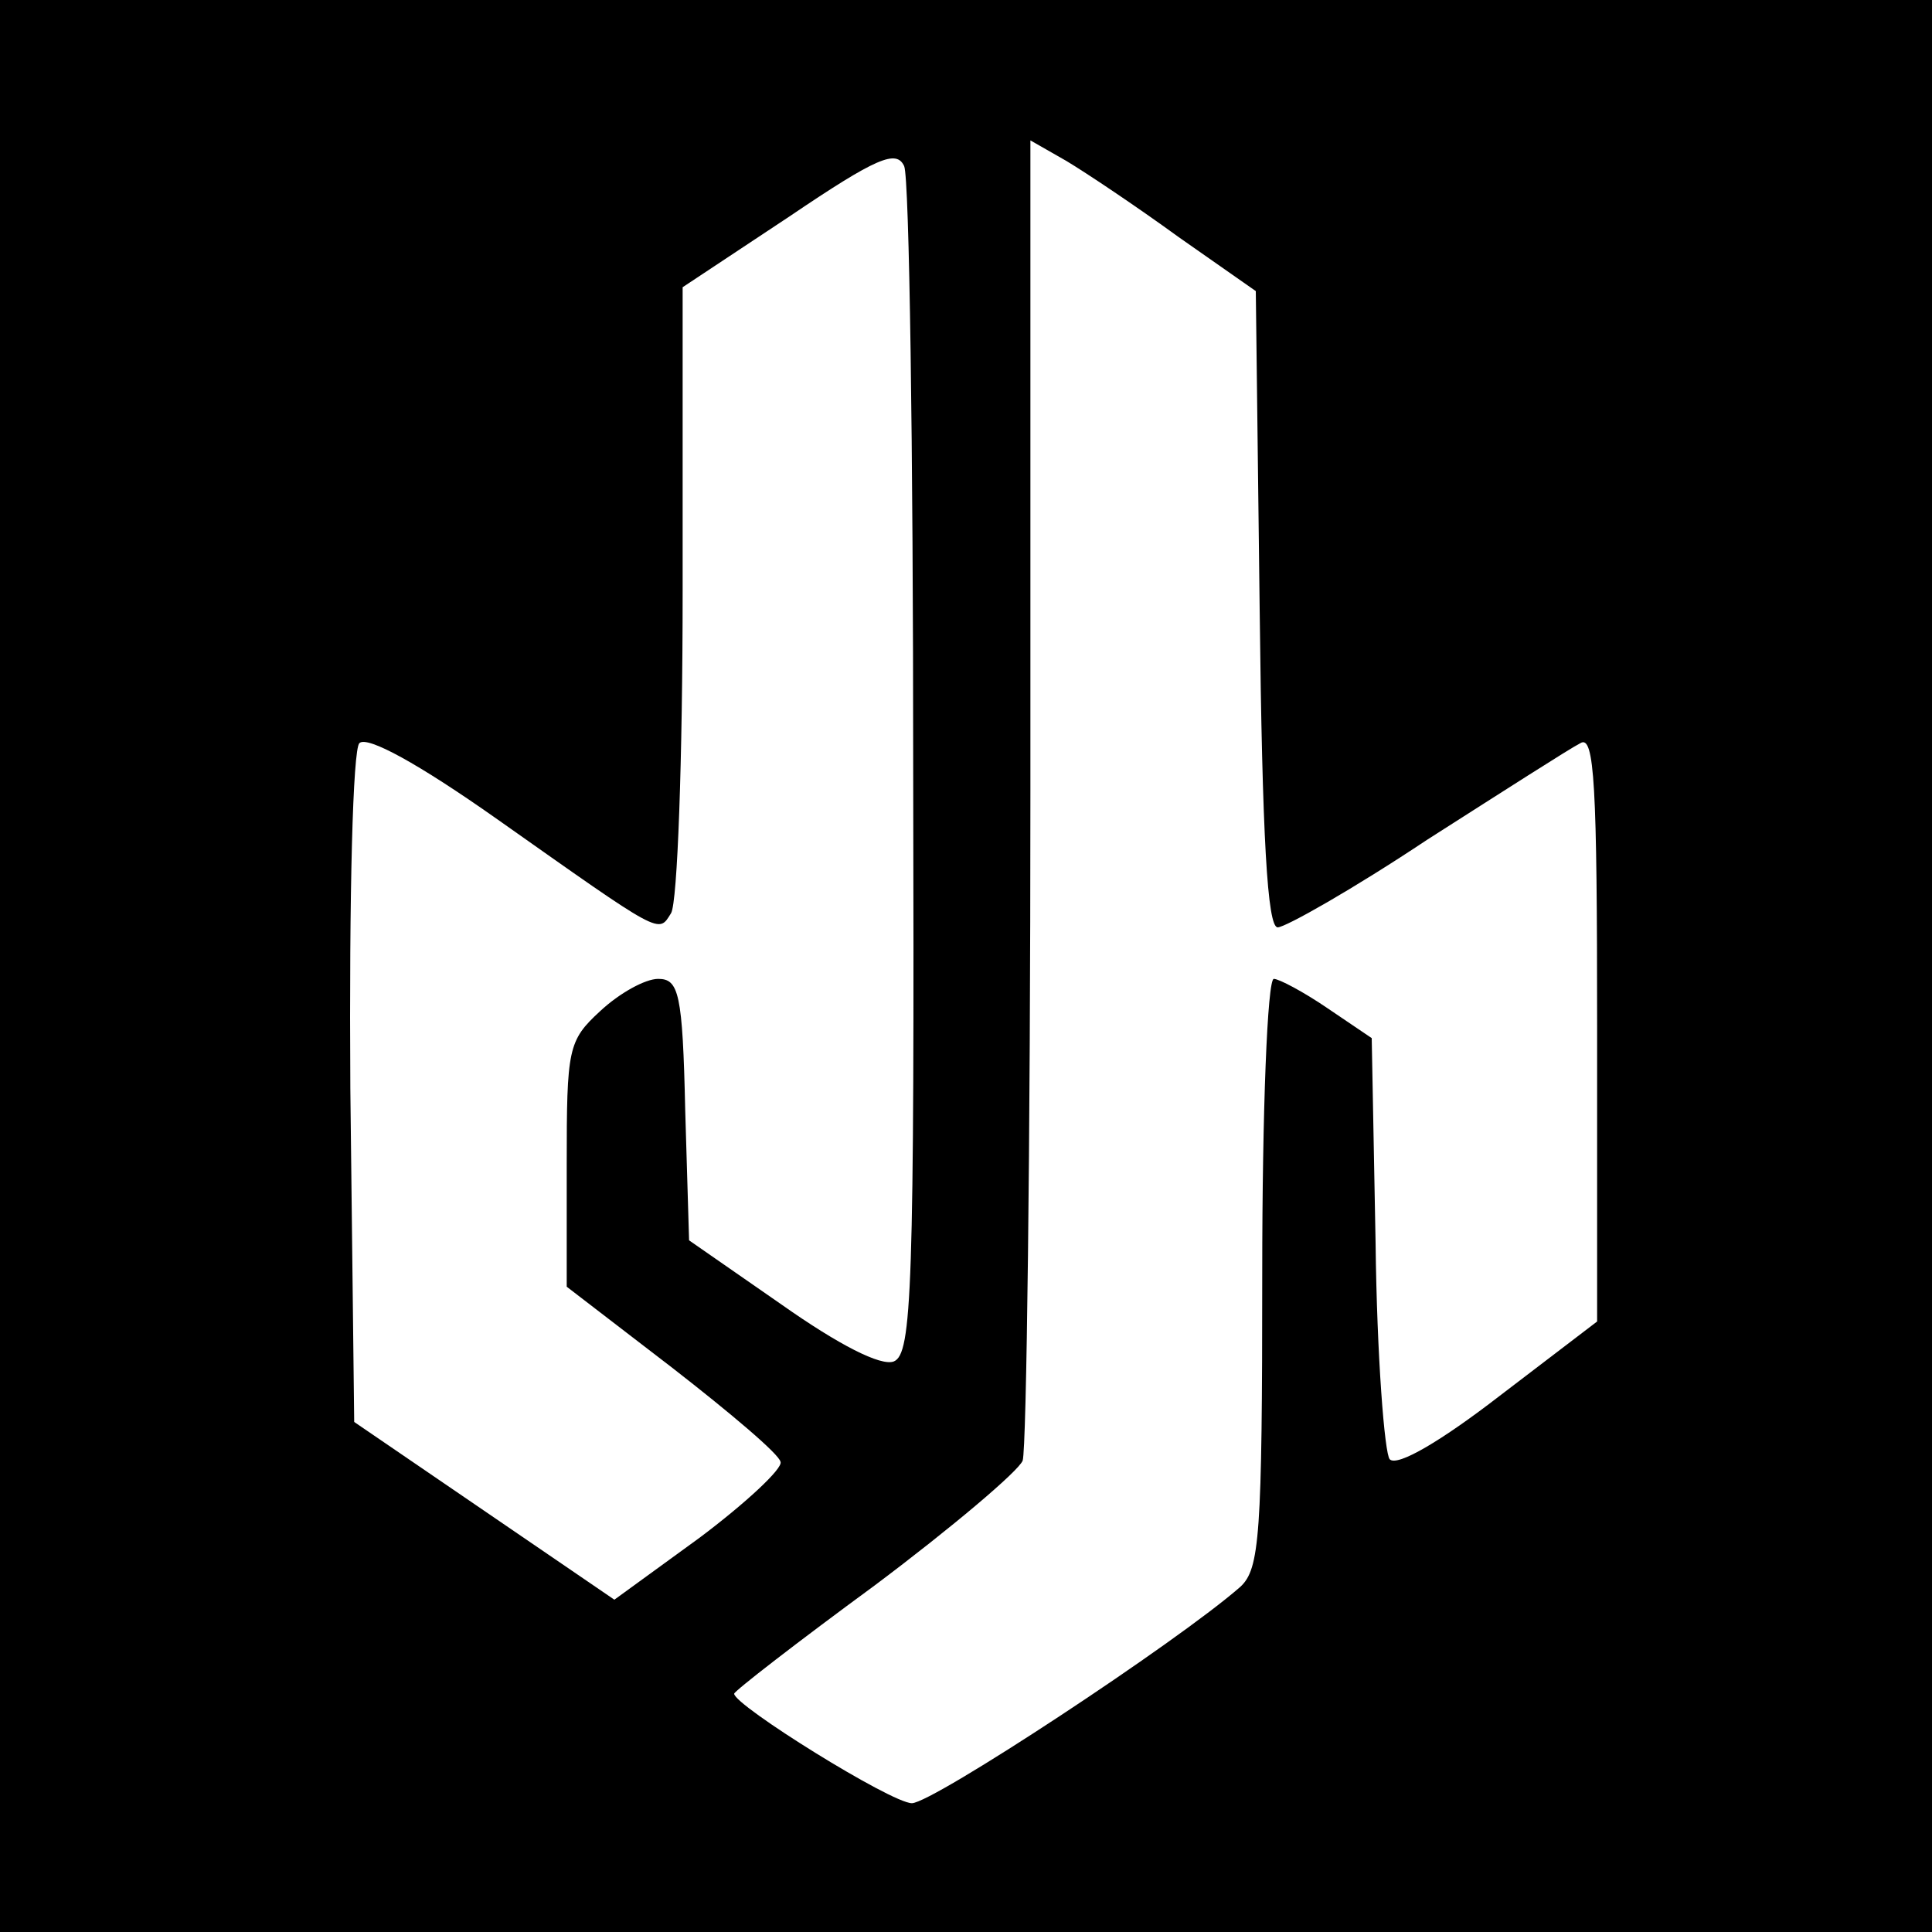
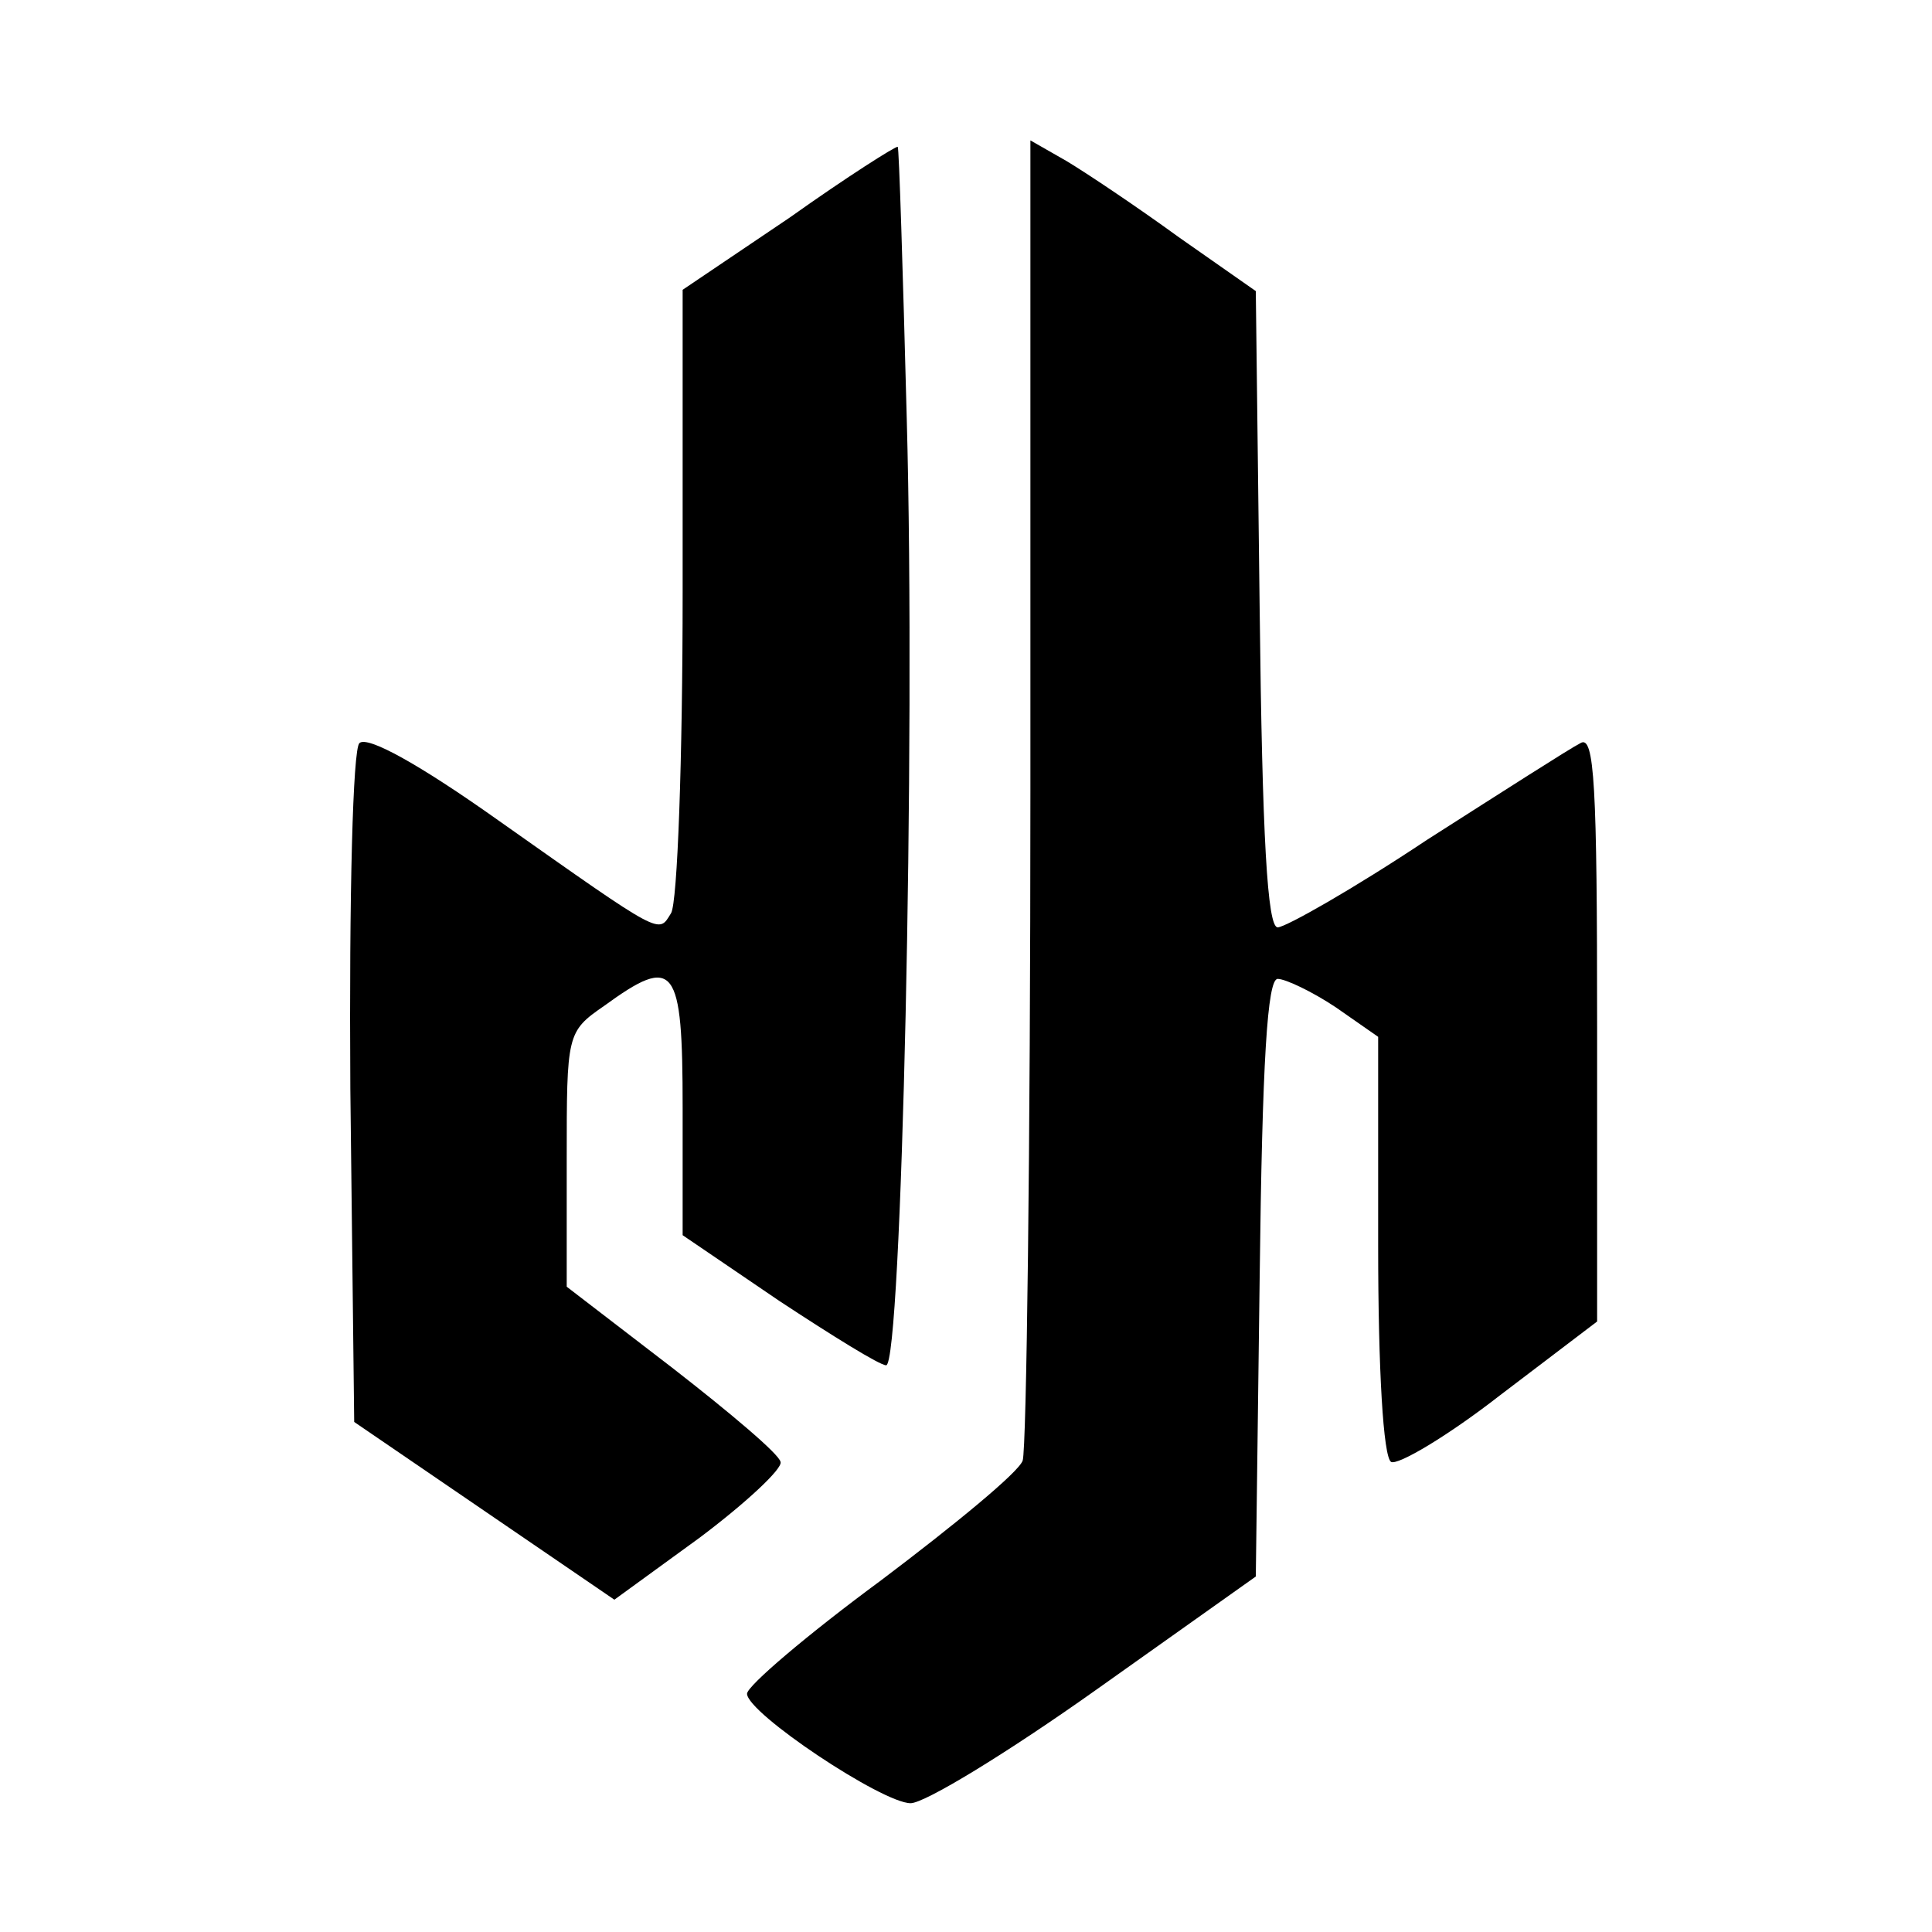
<svg xmlns="http://www.w3.org/2000/svg" version="1.0" width="150pt" height="150pt" viewBox="0 0 150 150" preserveAspectRatio="xMidYMid meet">
  <g transform="translate(0,150) scale(0.1,-0.1)" fill="#000000" stroke="none">
-     <path d="M0 750 l0 -750 750 0 750 0 0 750 0 750 -750 0 -750 0 0 -750z m709 152 c1 -405 -1 -453 -15 -459 -10 -4 -43 13 -87 44 l-72 50 -3 101 c-2 91 -5 102 -21 102 -10 0 -30 -11 -45 -25 -25 -23 -26 -29 -26 -119 l0 -95 82 -63 c45 -35 83 -67 84 -73 2 -5 -27 -32 -63 -59 l-66 -48 -101 69 -101 69 -3 259 c-1 153 2 263 7 268 6 6 46 -16 107 -59 129 -91 125 -89 135 -73 5 8 9 120 9 250 l0 236 83 55 c68 46 83 52 89 39 4 -9 7 -220 7 -469z m206 414 l60 -42 3 -247 c2 -178 6 -247 14 -247 6 0 59 30 116 68 58 37 111 71 119 75 11 7 13 -33 13 -220 l0 -229 -76 -58 c-44 -34 -79 -55 -85 -49 -4 4 -10 80 -11 168 l-3 159 -34 23 c-19 13 -38 23 -42 23 -5 0 -9 -103 -9 -228 0 -205 -2 -230 -17 -244 -49 -43 -239 -168 -255 -168 -16 0 -138 76 -138 85 0 2 49 40 109 84 60 45 112 89 115 97 3 9 6 243 6 520 l0 505 28 -16 c15 -9 54 -35 87 -59z" />
+     <path d="M613 1331 l-83 -56 0 -235 c0 -129 -4 -241 -9 -249 -10 -16 -5 -19 -134 72 -62 44 -102 66 -108 60 -5 -5 -8 -116 -7 -268 l3 -259 101 -69 101 -69 66 48 c36 27 65 54 63 59 -1 6 -39 38 -84 73 l-82 63 0 99 c0 97 0 99 29 119 55 40 61 32 61 -79 l0 -99 75 -51 c41 -27 78 -50 83 -50 12 0 23 481 16 735 -3 115 -6 211 -7 211 -1 1 -39 -23 -84 -55z" />
+     <path d="M800 886 c0 -277 -3 -511 -6 -520 -3 -9 -53 -50 -110 -93 -57 -42 -104 -82 -104 -88 0 -15 105 -85 127 -85 11 0 75 39 144 88 l124 88 3 232 c2 169 6 232 14 232 6 0 27 -10 45 -22 l33 -23 0 -162 c0 -97 4 -164 10 -168 5 -3 44 20 85 52 l75 57 0 229 c0 187 -2 227 -13 220 -8 -4 -61 -38 -119 -75 -57 -38 -110 -68 -116 -68 -8 0 -12 69 -14 247 l-3 247 -60 42 c-33 24 -72 50 -87 59 l-28 16 0 -505z" />
  </g>
</svg>
